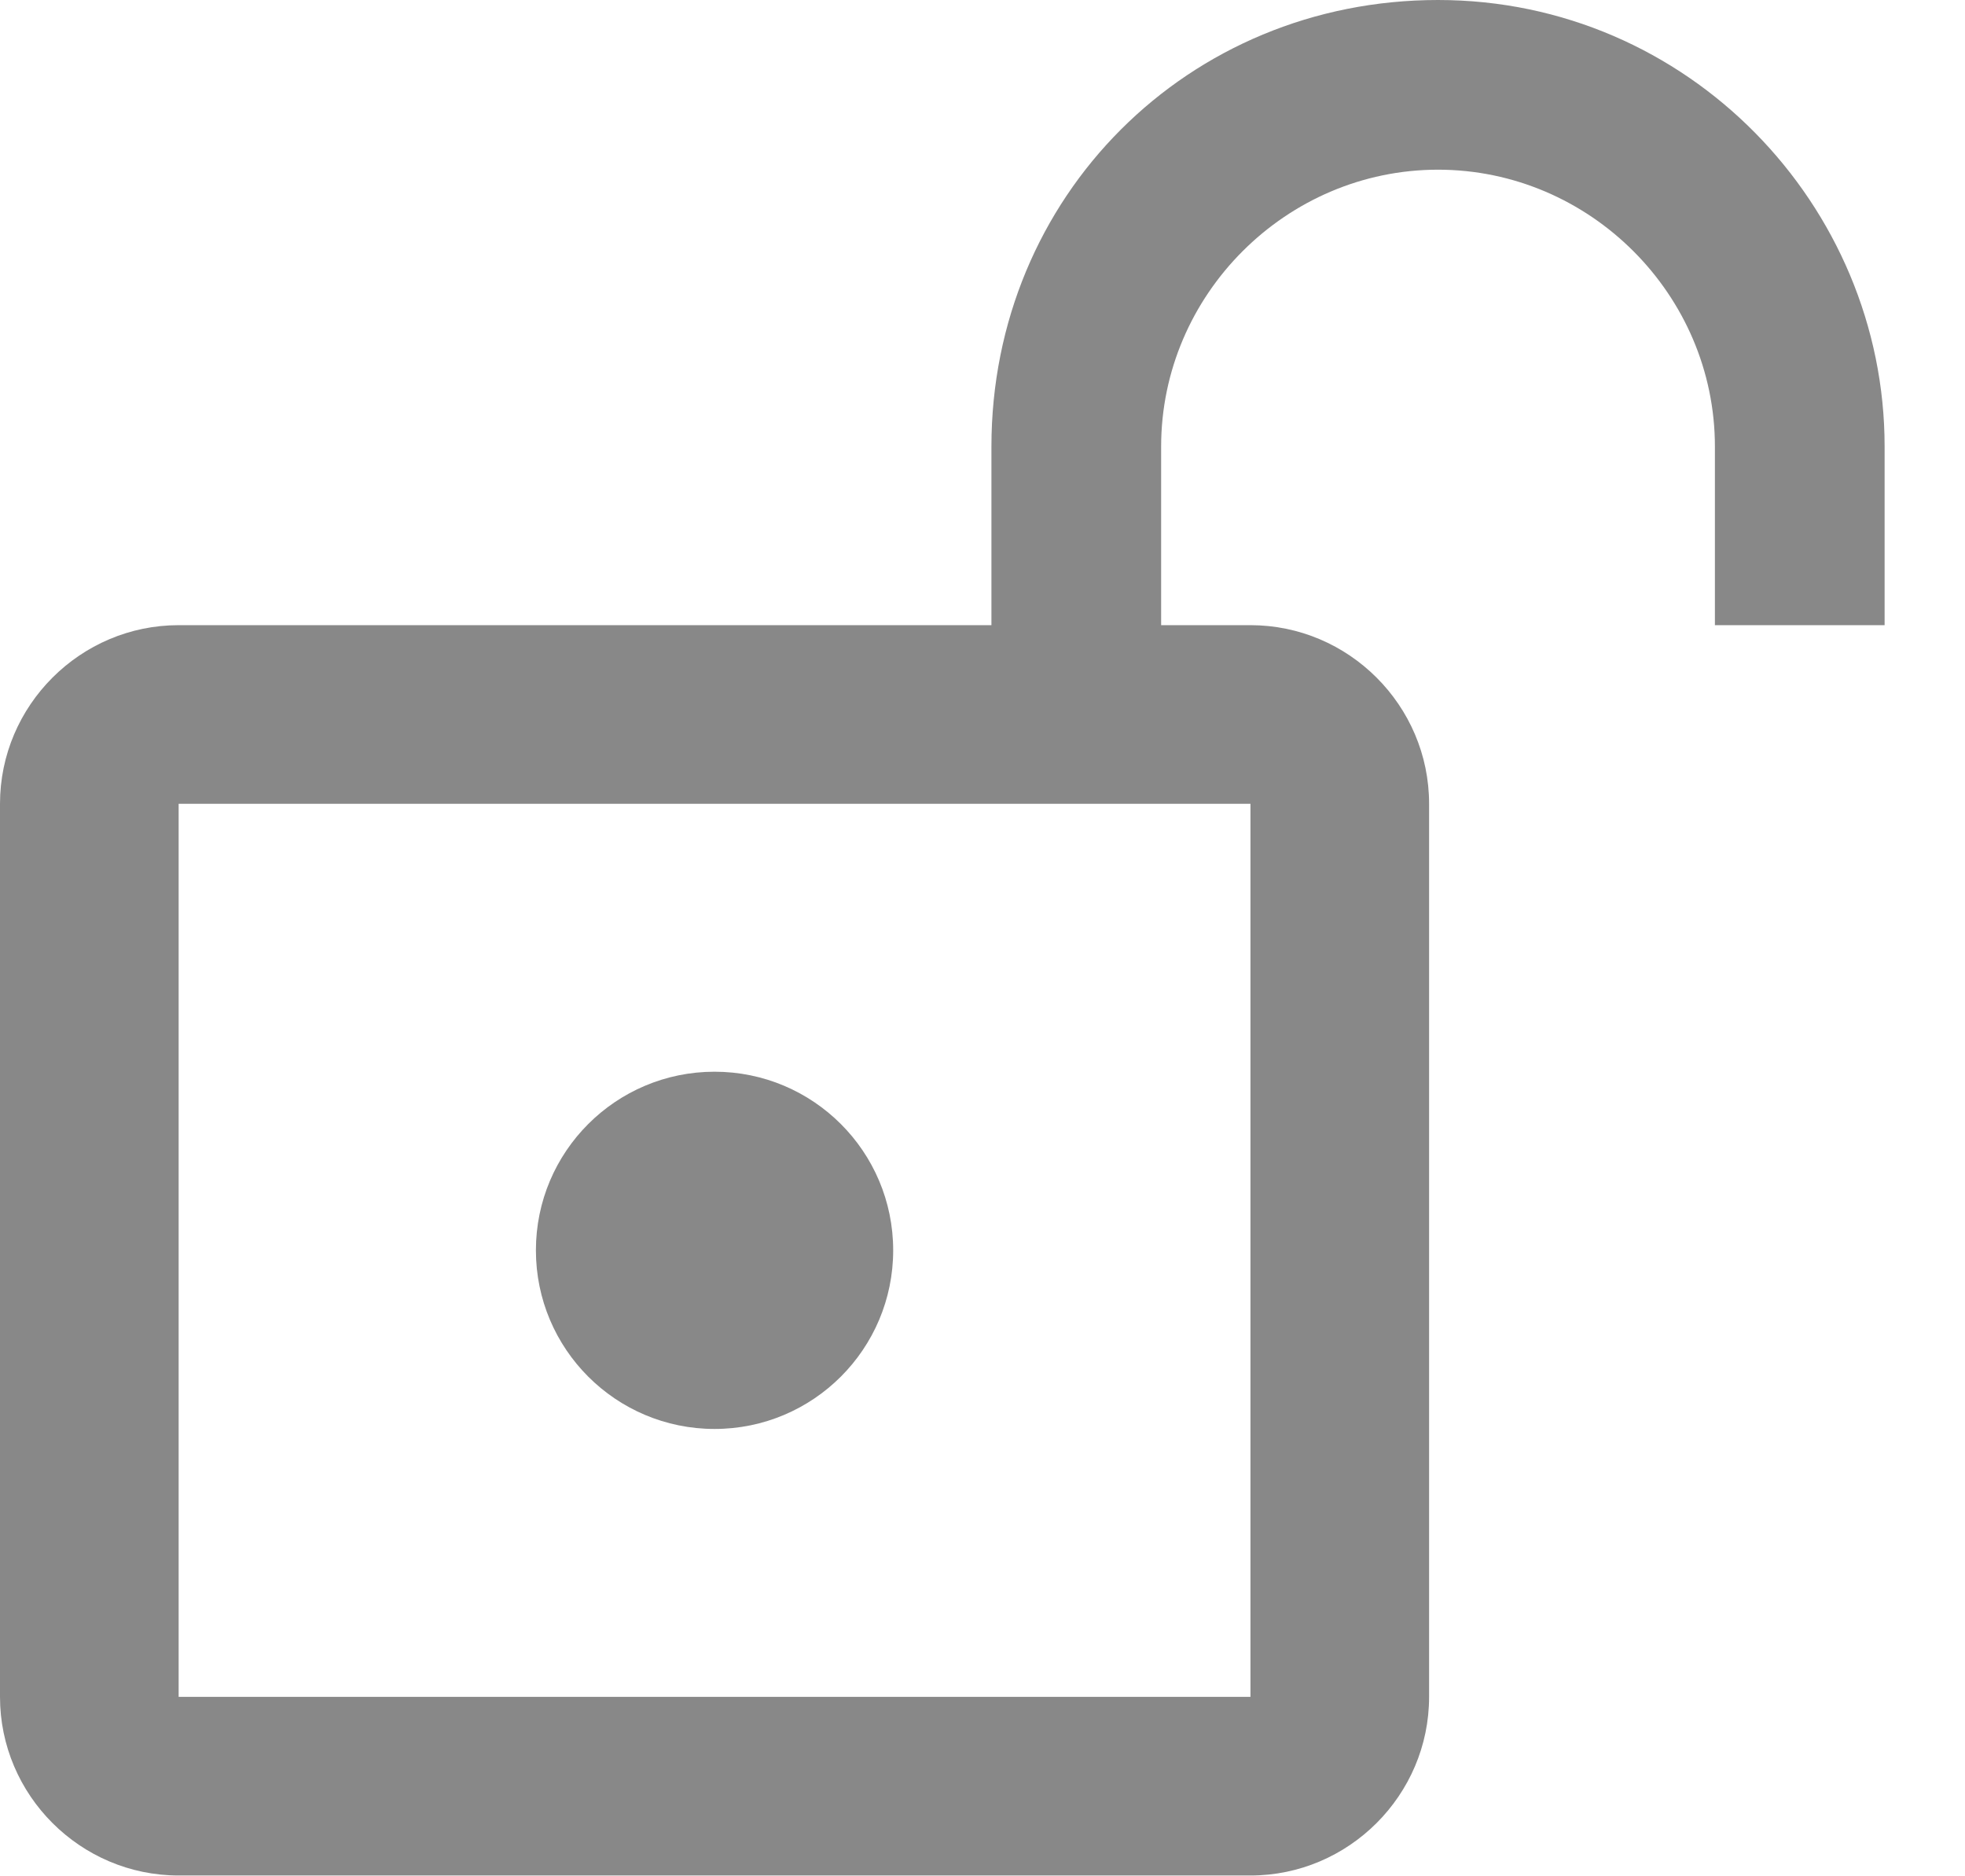
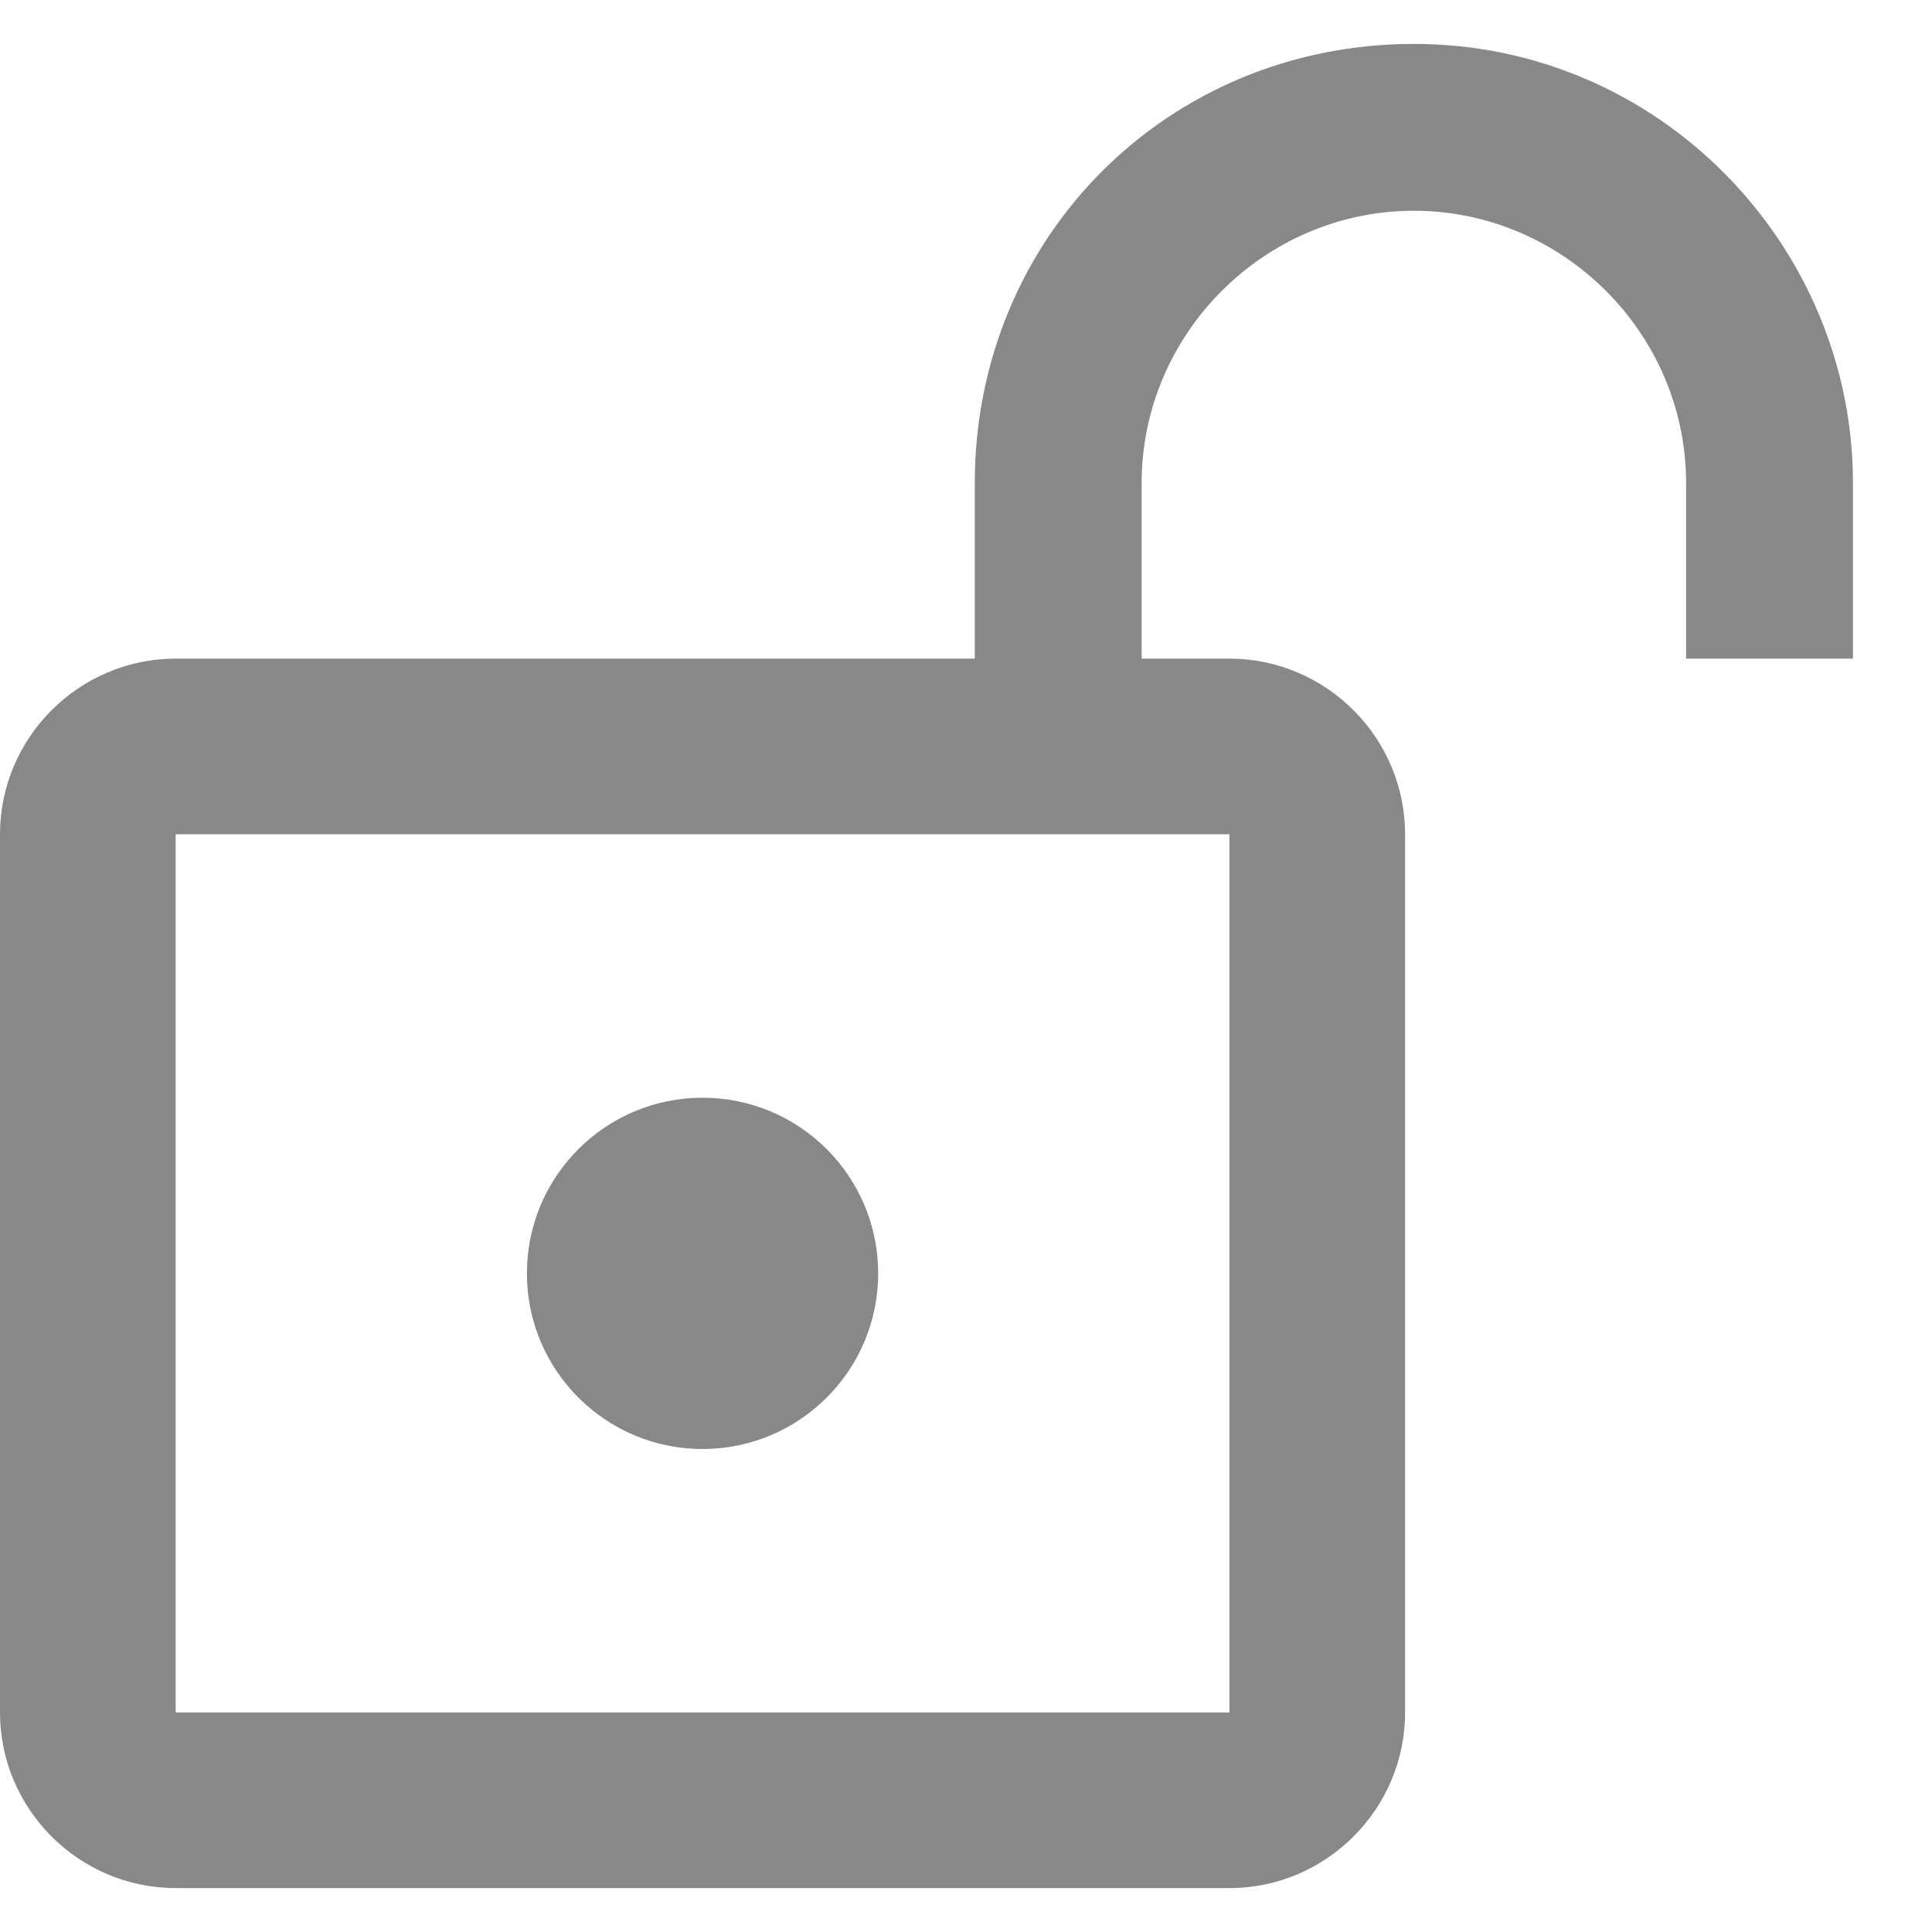
- <svg xmlns="http://www.w3.org/2000/svg" width="22px" height="21px" viewBox="0 0 22 21" version="1.1">
-   <g id="Star-&amp;-Lock-journey" stroke="none" stroke-width="1" fill="none" fill-rule="evenodd">
-     <g id="Home-page---Unlocked-hover" transform="translate(-947, -255)">
-       <g id="unlock_dot_icon" transform="translate(947, 255)">
-         <polyline id="Path" points="15.5 7 14.2 7 13.2 7" />
-         <line x1="11.3" y1="7" x2="5.1" y2="7" id="Path" />
-         <polyline id="Path" points="3.2 7 2.2 7 1 7" />
-         <circle id="Oval" fill="#888888" fill-rule="nonzero" cx="8" cy="14" r="2" />
-         <path d="M16.1,0 C13.3,0 11.1,2.2 11.1,5 L11.1,7 L2,7 C0.9,7 0,7.9 0,9 L0,19 C0,20.1 0.9,21 2,21 L14,21 C15.1,21 16,20.1 16,19 L16,9 C16,7.9 15.1,7 14,7 L13,7 L13,5 C13,3.3 14.4,1.9 16.1,1.9 C17.8,1.9 19.2,3.3 19.2,5 L19.2,7 L21.1,7 L21.1,5 C21.1,2.3 18.9,0 16.1,0 Z M14,9 L14,19 L2,19 L2,9 L14,9 Z" id="Shape" fill="#888888" fill-rule="nonzero" />
-       </g>
-     </g>
-   </g>
+ <svg xmlns="http://www.w3.org/2000/svg" width="24px" height="24px" viewBox="0 0 22 21" version="1.1">
+   <circle fill="#888888" fill-rule="nonzero" cx="8" cy="14" r="2">
+   </circle>
+   <path d="M16.1,0 C13.3,0 11.1,2.2 11.1,5 L11.1,7 L2,7 C0.9,7 0,7.9 0,9 L0,19 C0,20.1 0.9,21 2,21 L14,21 C15.1,21 16,20.1 16,19 L16,9 C16,7.9 15.1,7 14,7 L13,7 L13,5 C13,3.3 14.4,1.9 16.1,1.9 C17.8,1.9 19.2,3.3 19.2,5 L19.2,7 L21.1,7 L21.1,5 C21.1,2.3 18.9,0 16.1,0 Z M14,9 L14,19 L2,19 L2,9 L14,9 Z" fill="#888888" fill-rule="nonzero" />
</svg>
